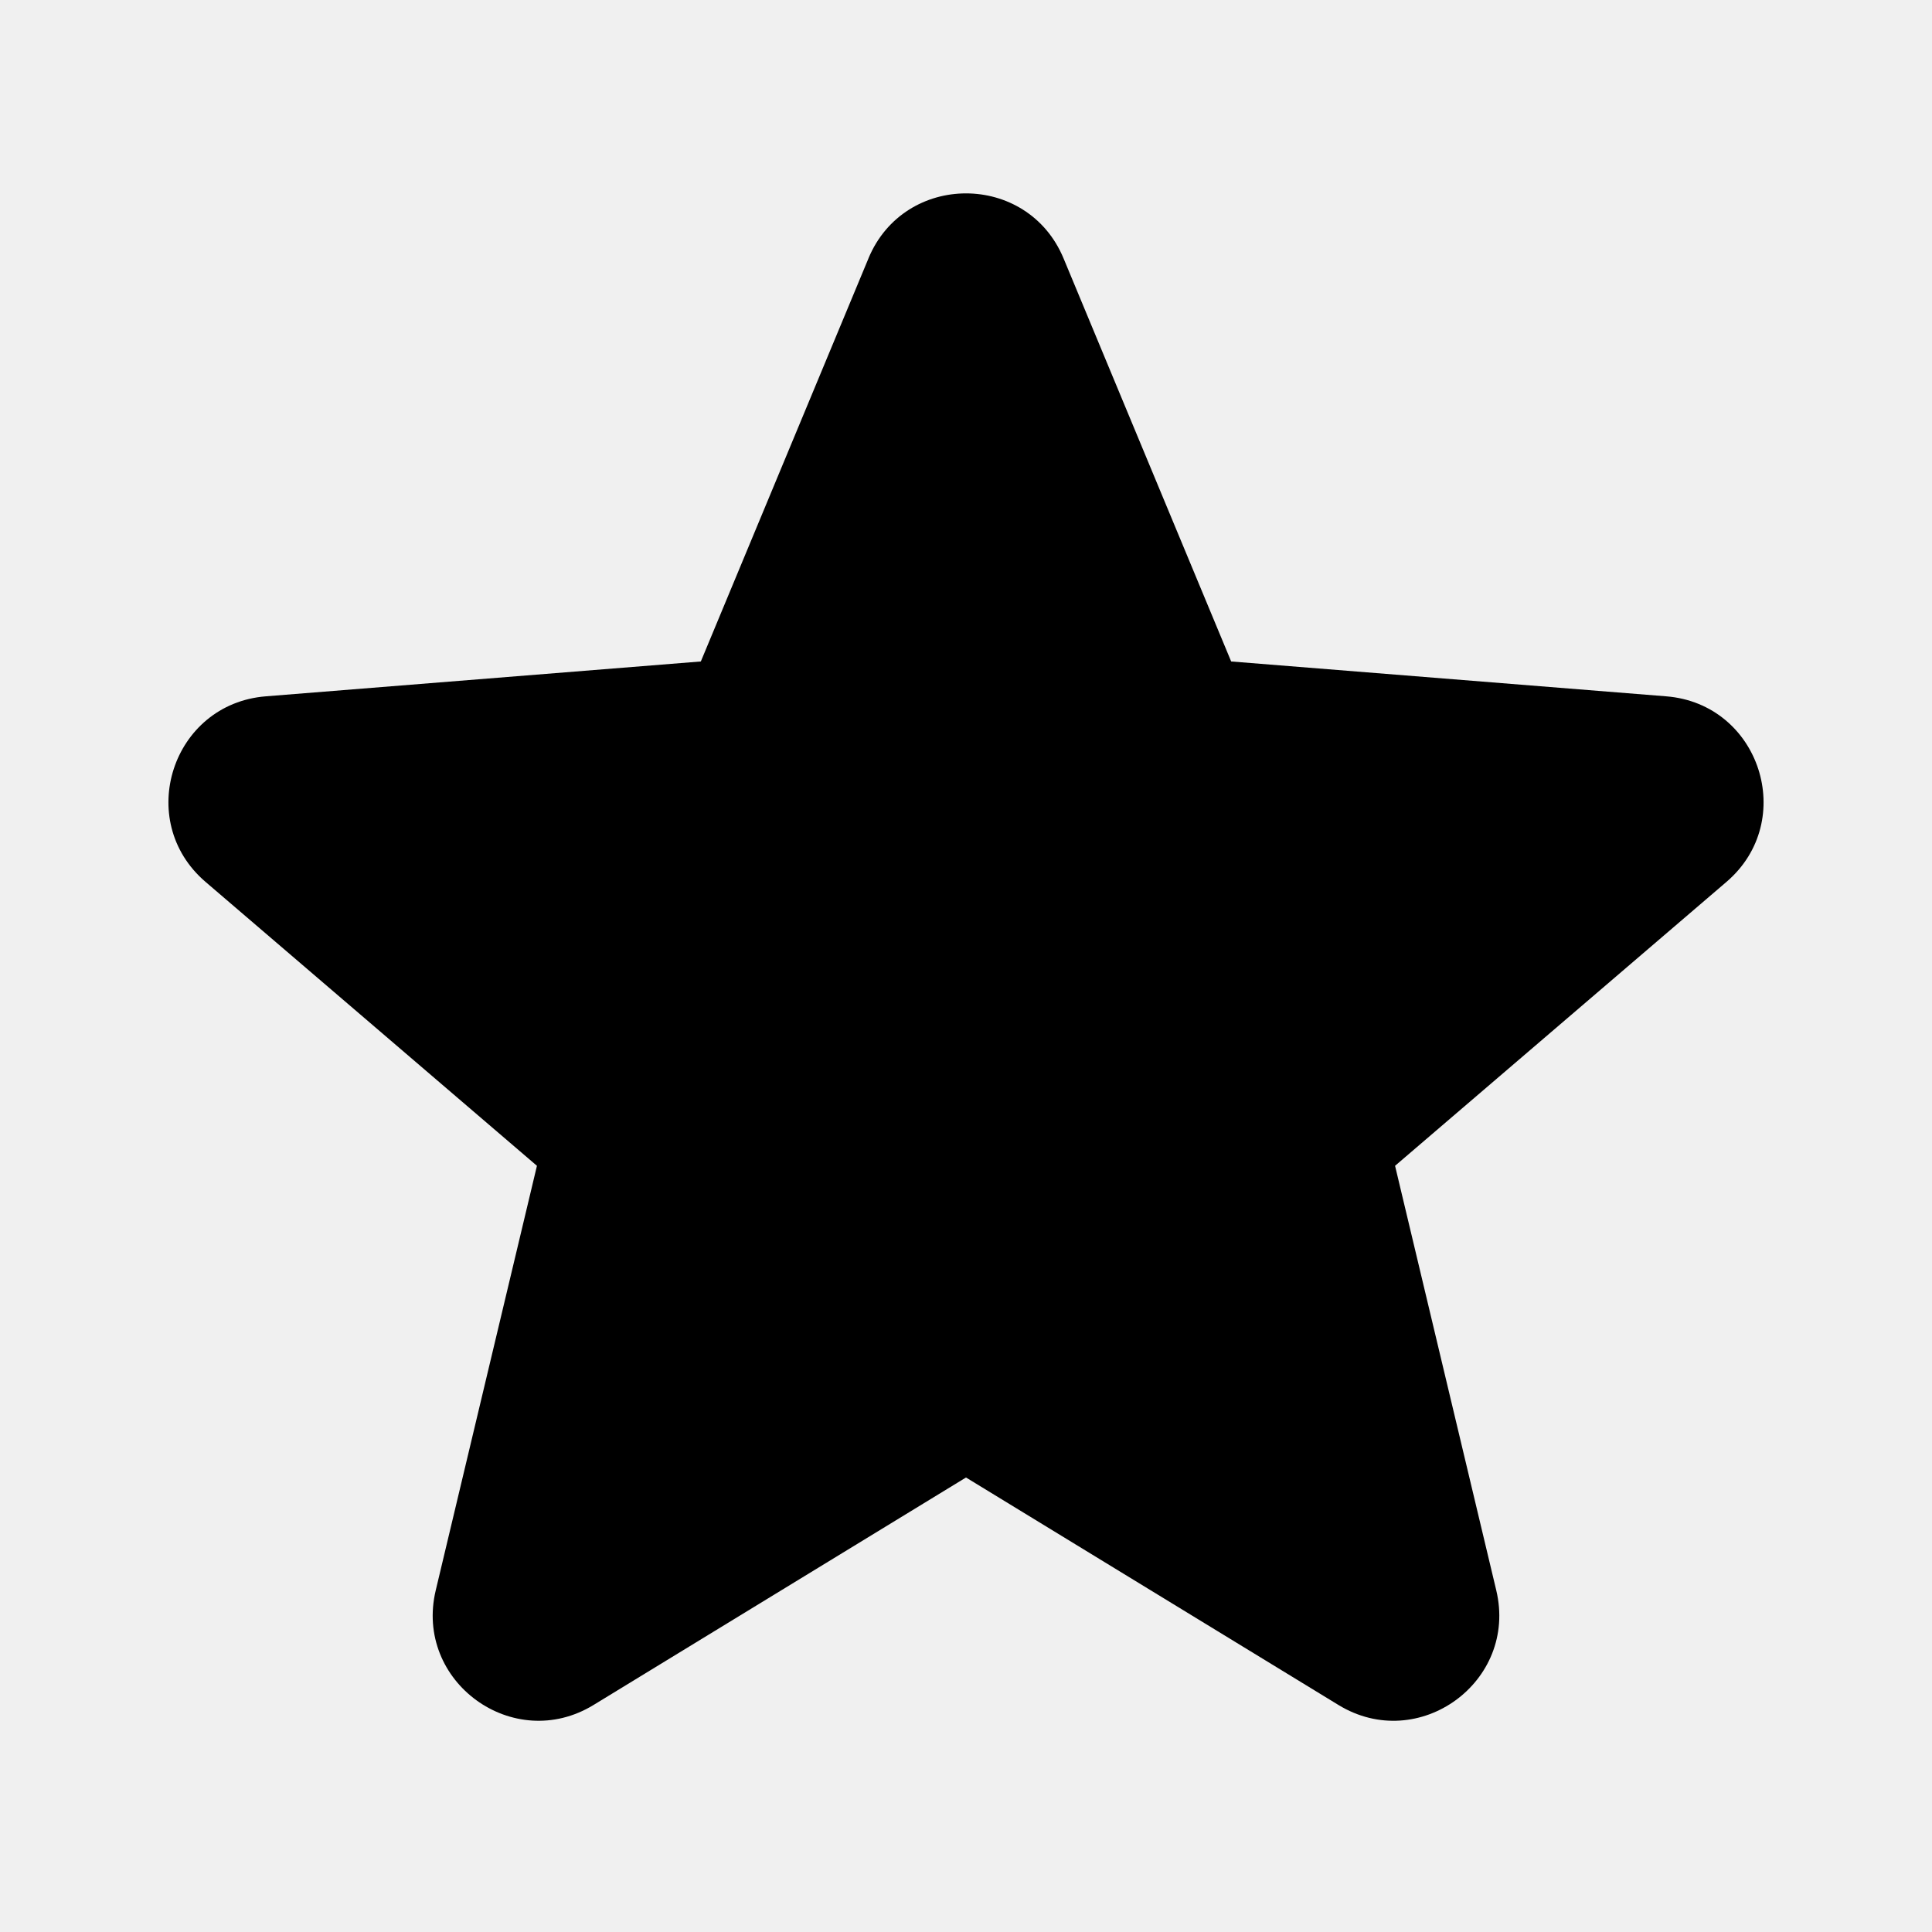
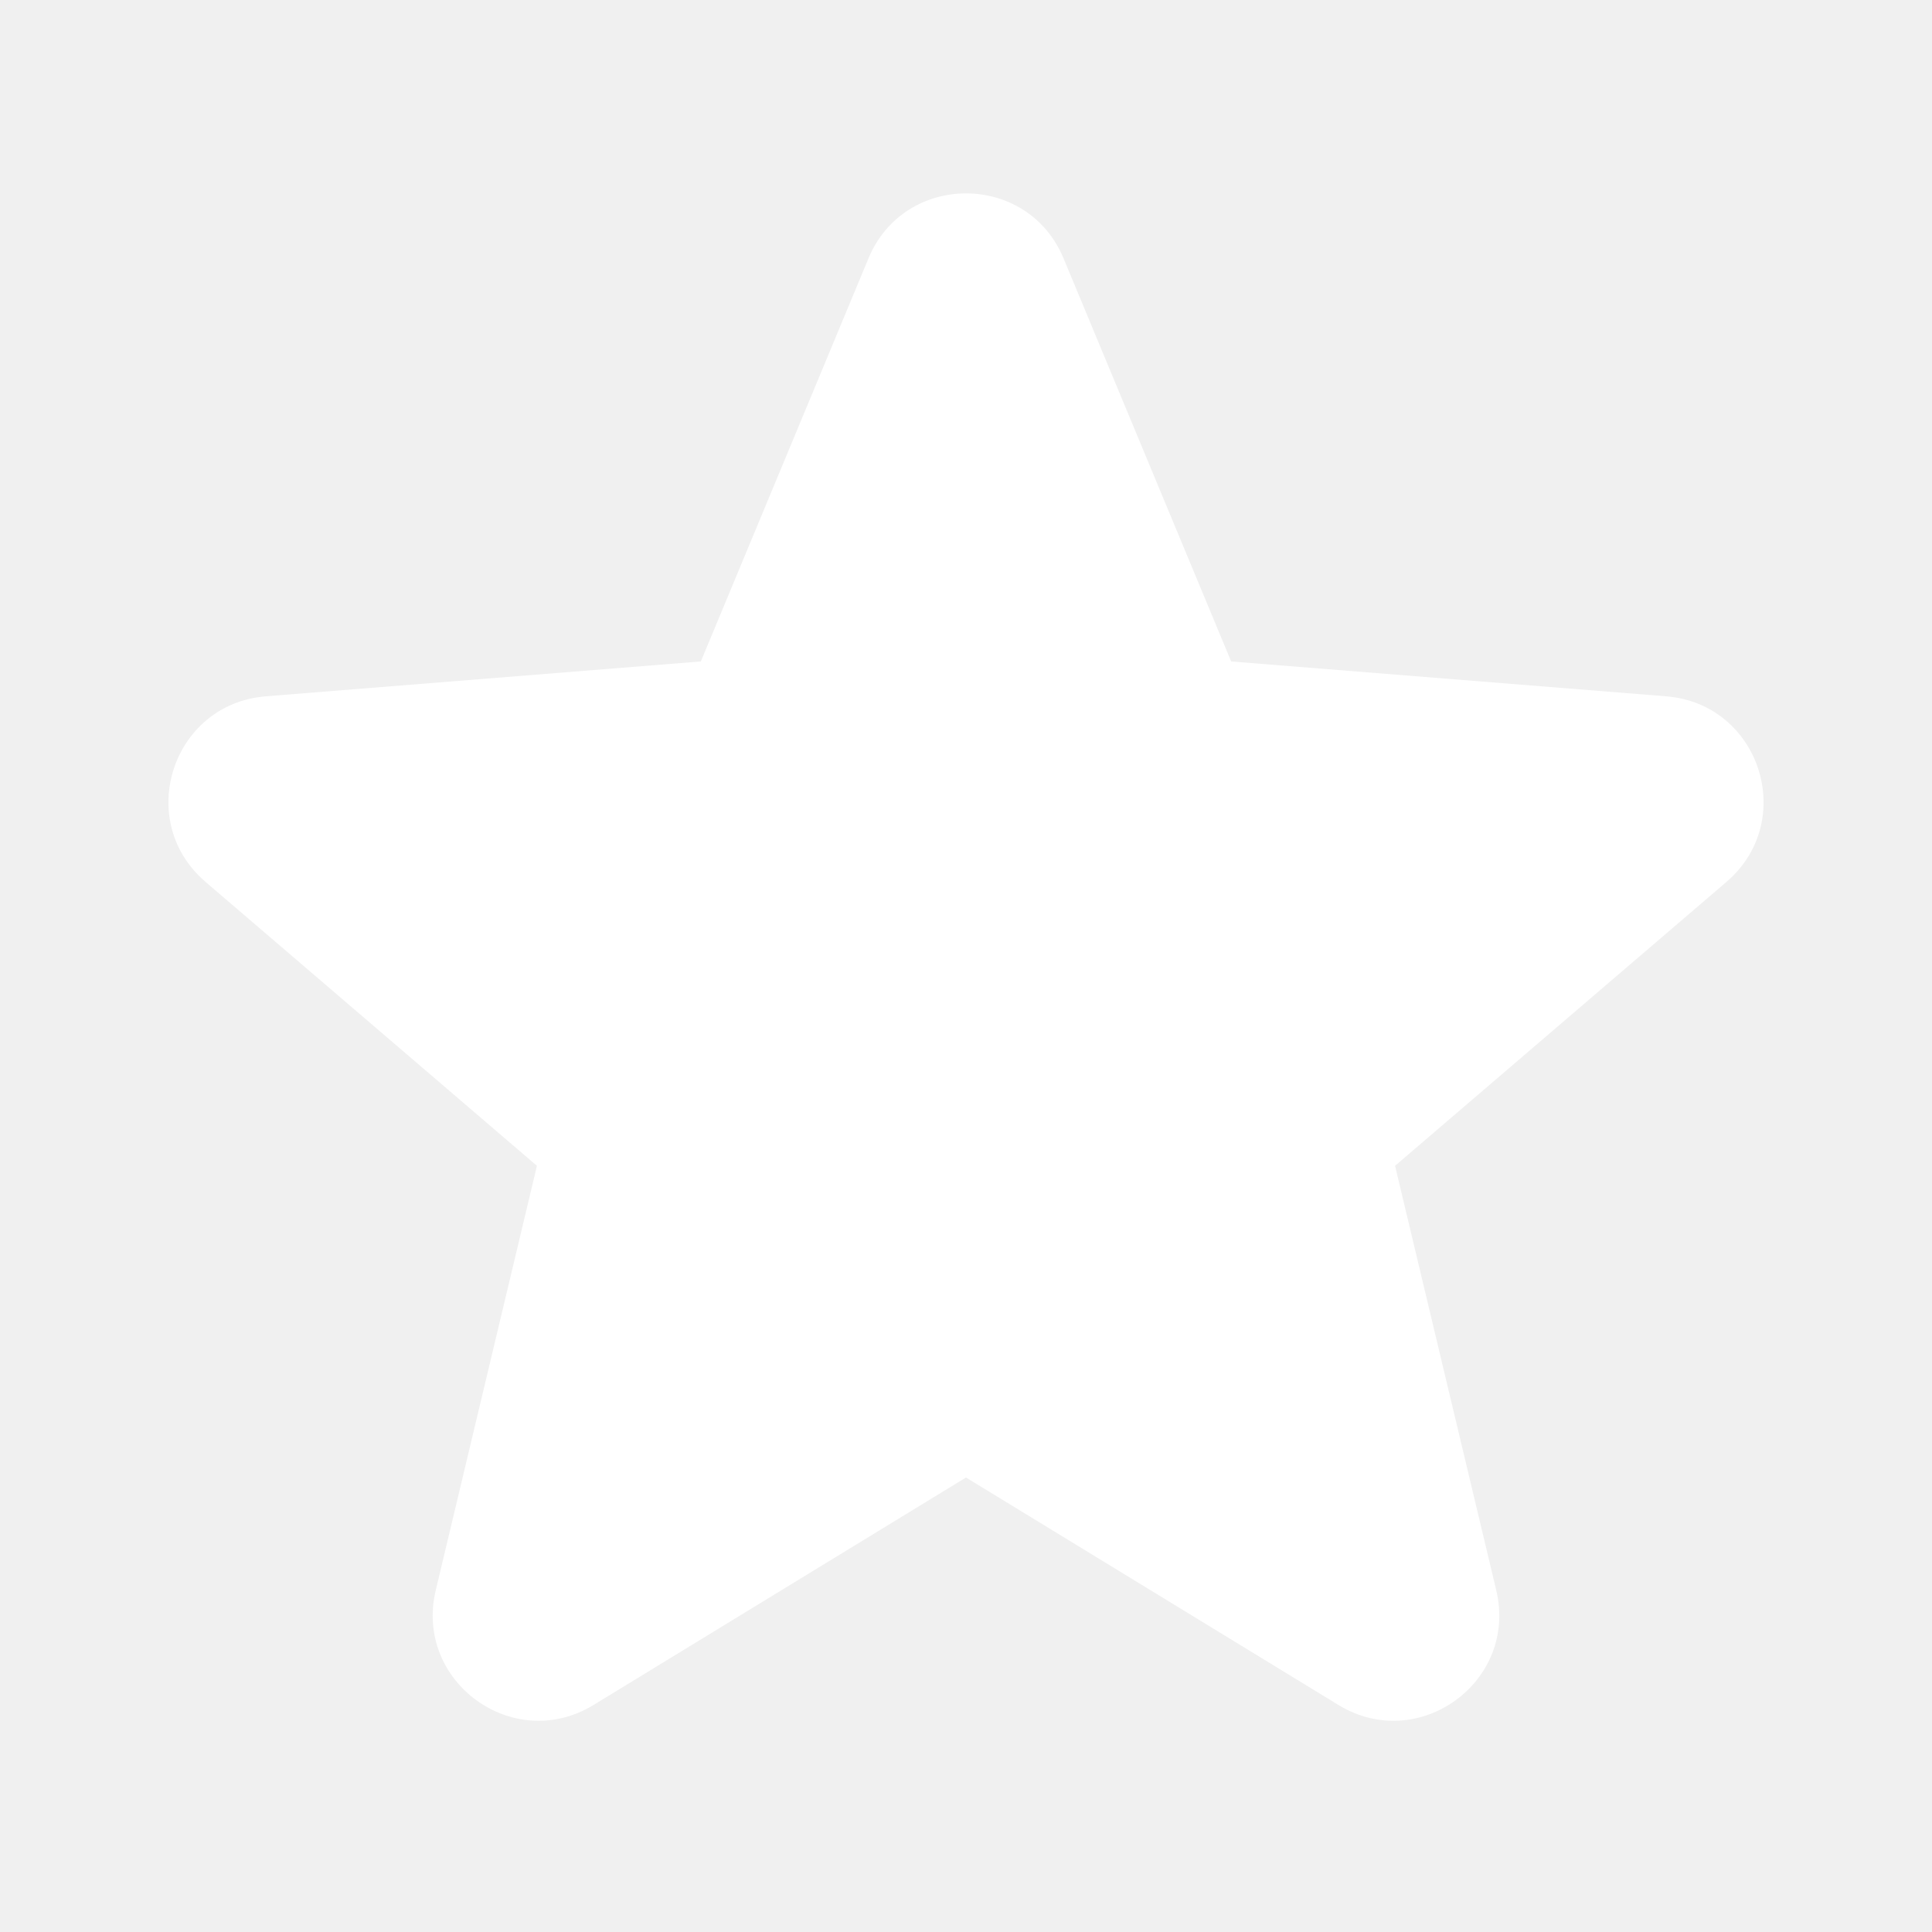
- <svg xmlns="http://www.w3.org/2000/svg" viewBox="0 0 24 24" fill="currentColor" className="w-6 h-6" height="10px">
+ <svg xmlns="http://www.w3.org/2000/svg" viewBox="0 0 24 24" fill="#fff" className="w-6 h-6" height="10px">
  <path fillRule="evenodd" d="M10.788 3.21c.448-1.077 1.976-1.077 2.424 0l2.082 5.007 5.404.433c1.164.093 1.636 1.545.749 2.305l-4.117 3.527 1.257 5.273c.271 1.136-.964 2.033-1.96 1.425L12 18.354 7.373 21.18c-.996.608-2.231-.29-1.96-1.425l1.257-5.273-4.117-3.527c-.887-.76-.415-2.212.749-2.305l5.404-.433 2.082-5.006z" clipRule="evenodd" />
</svg>
